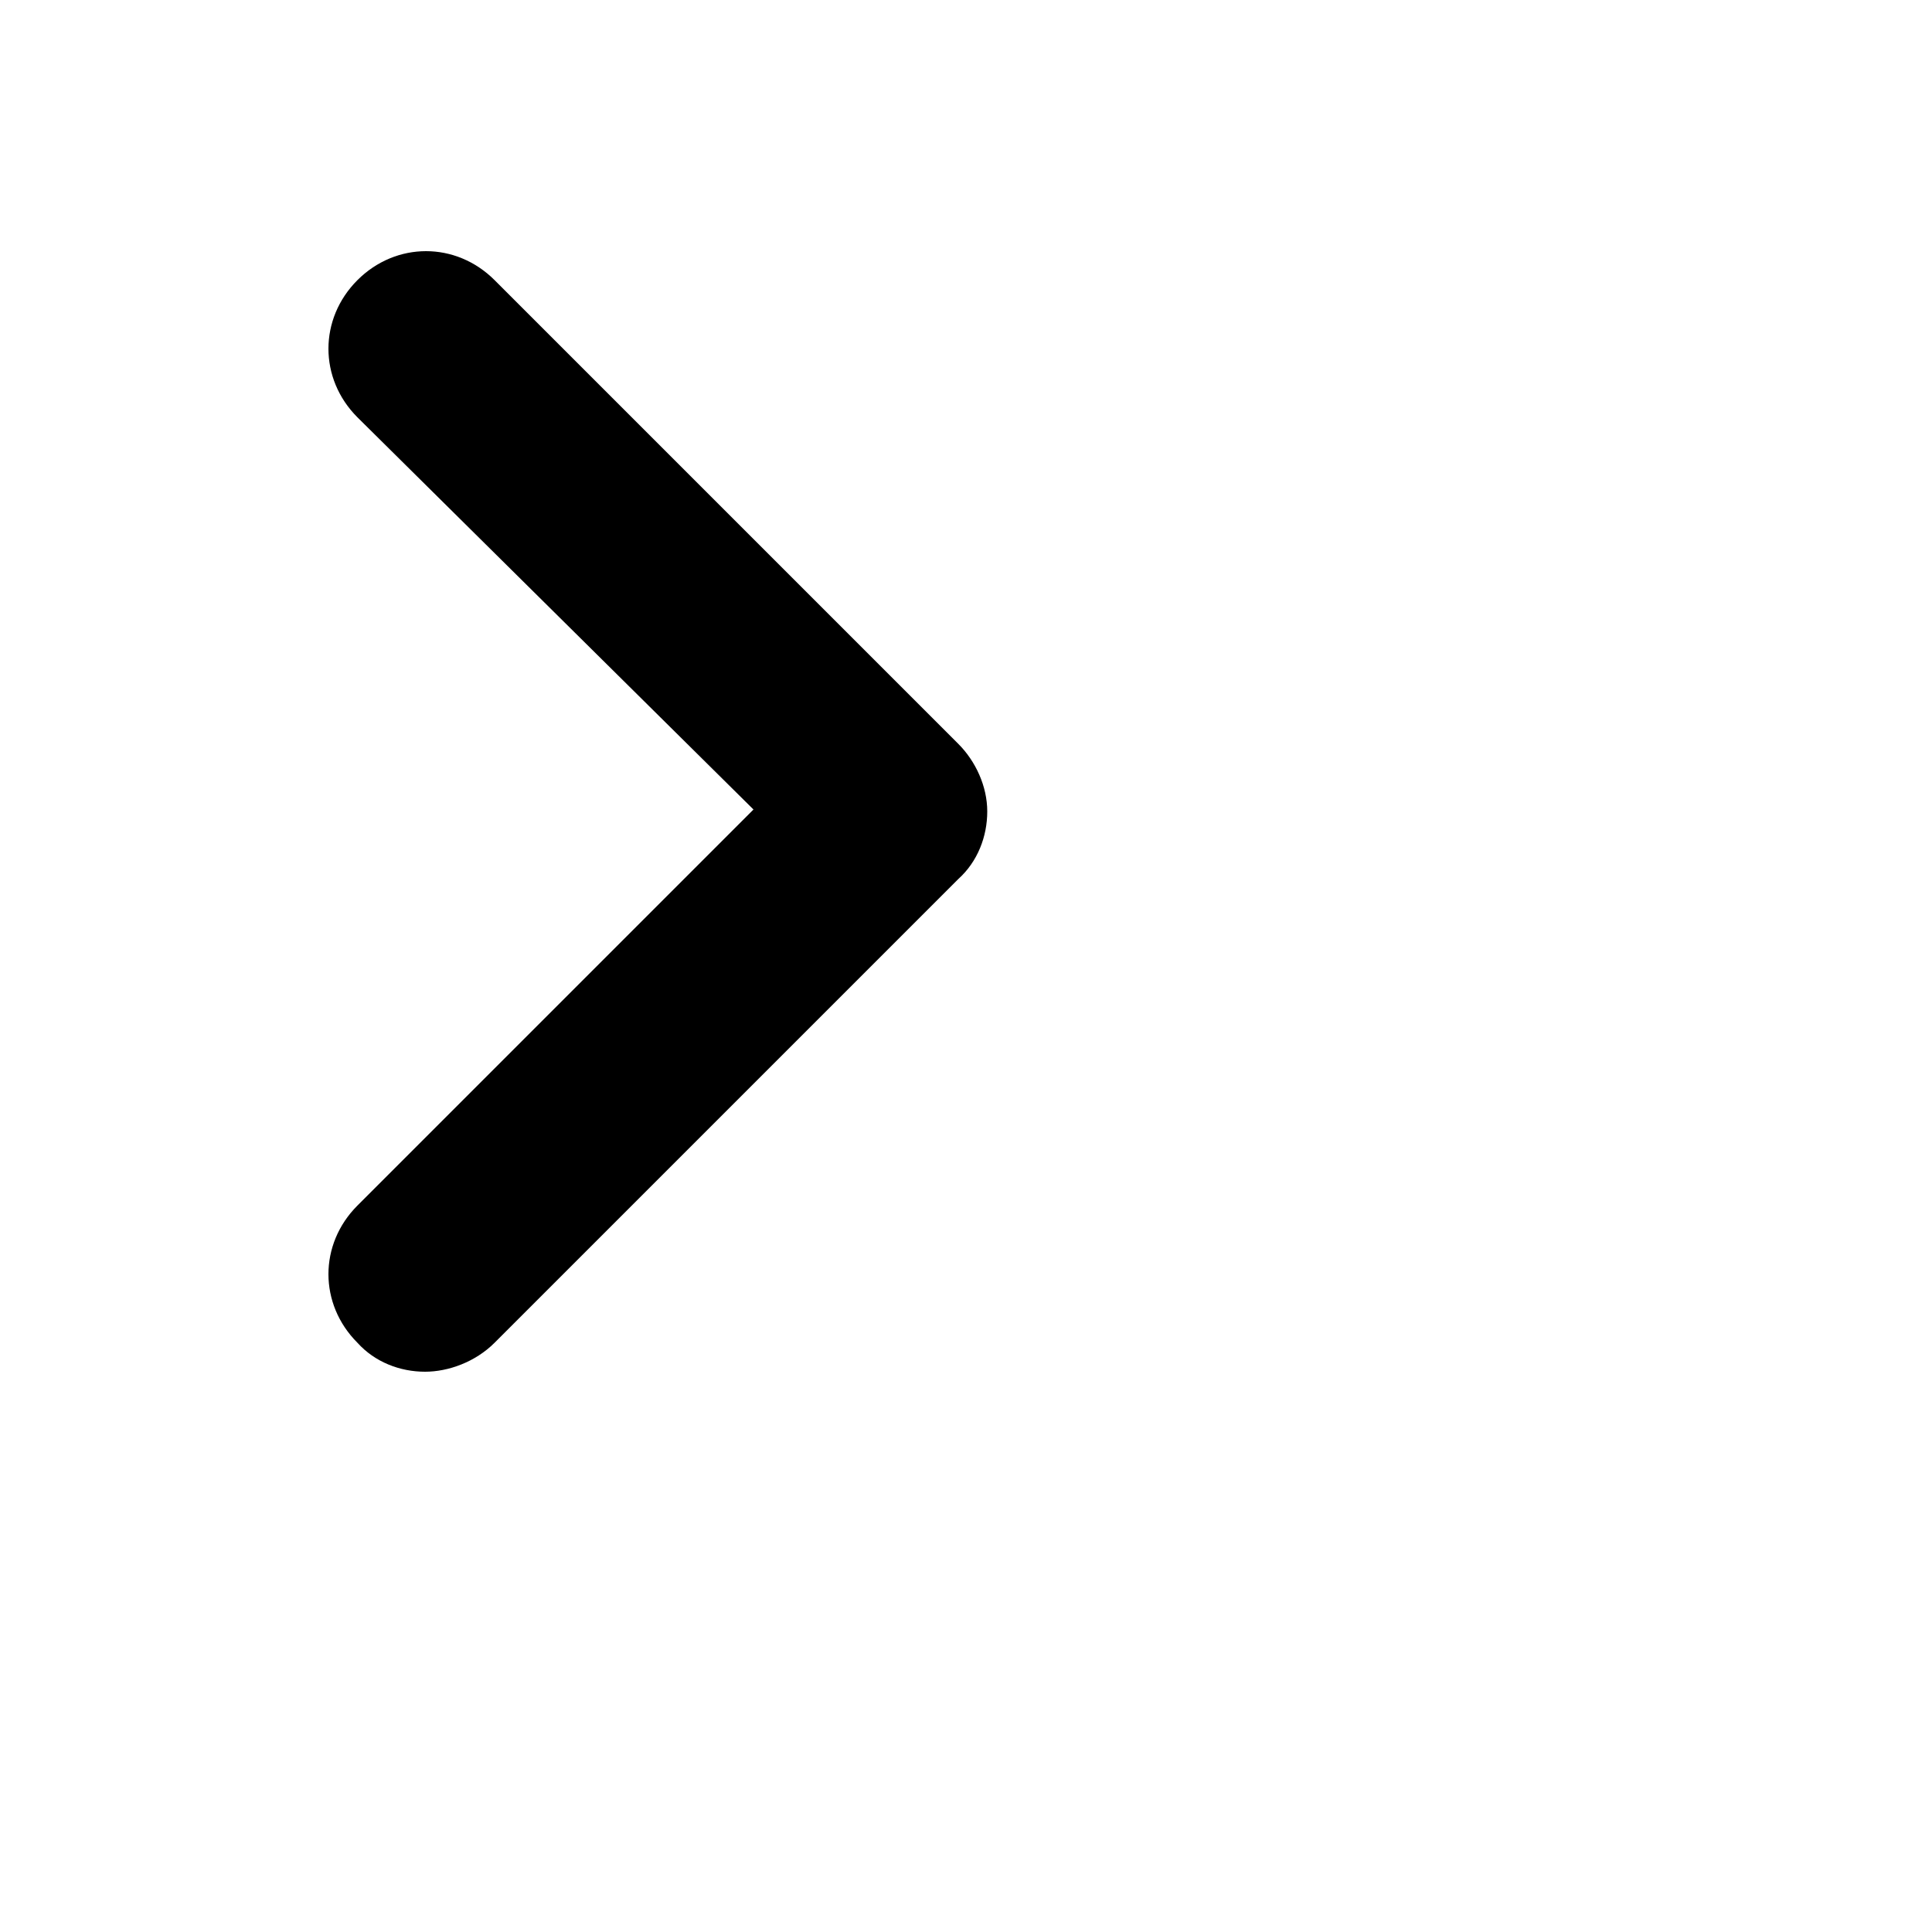
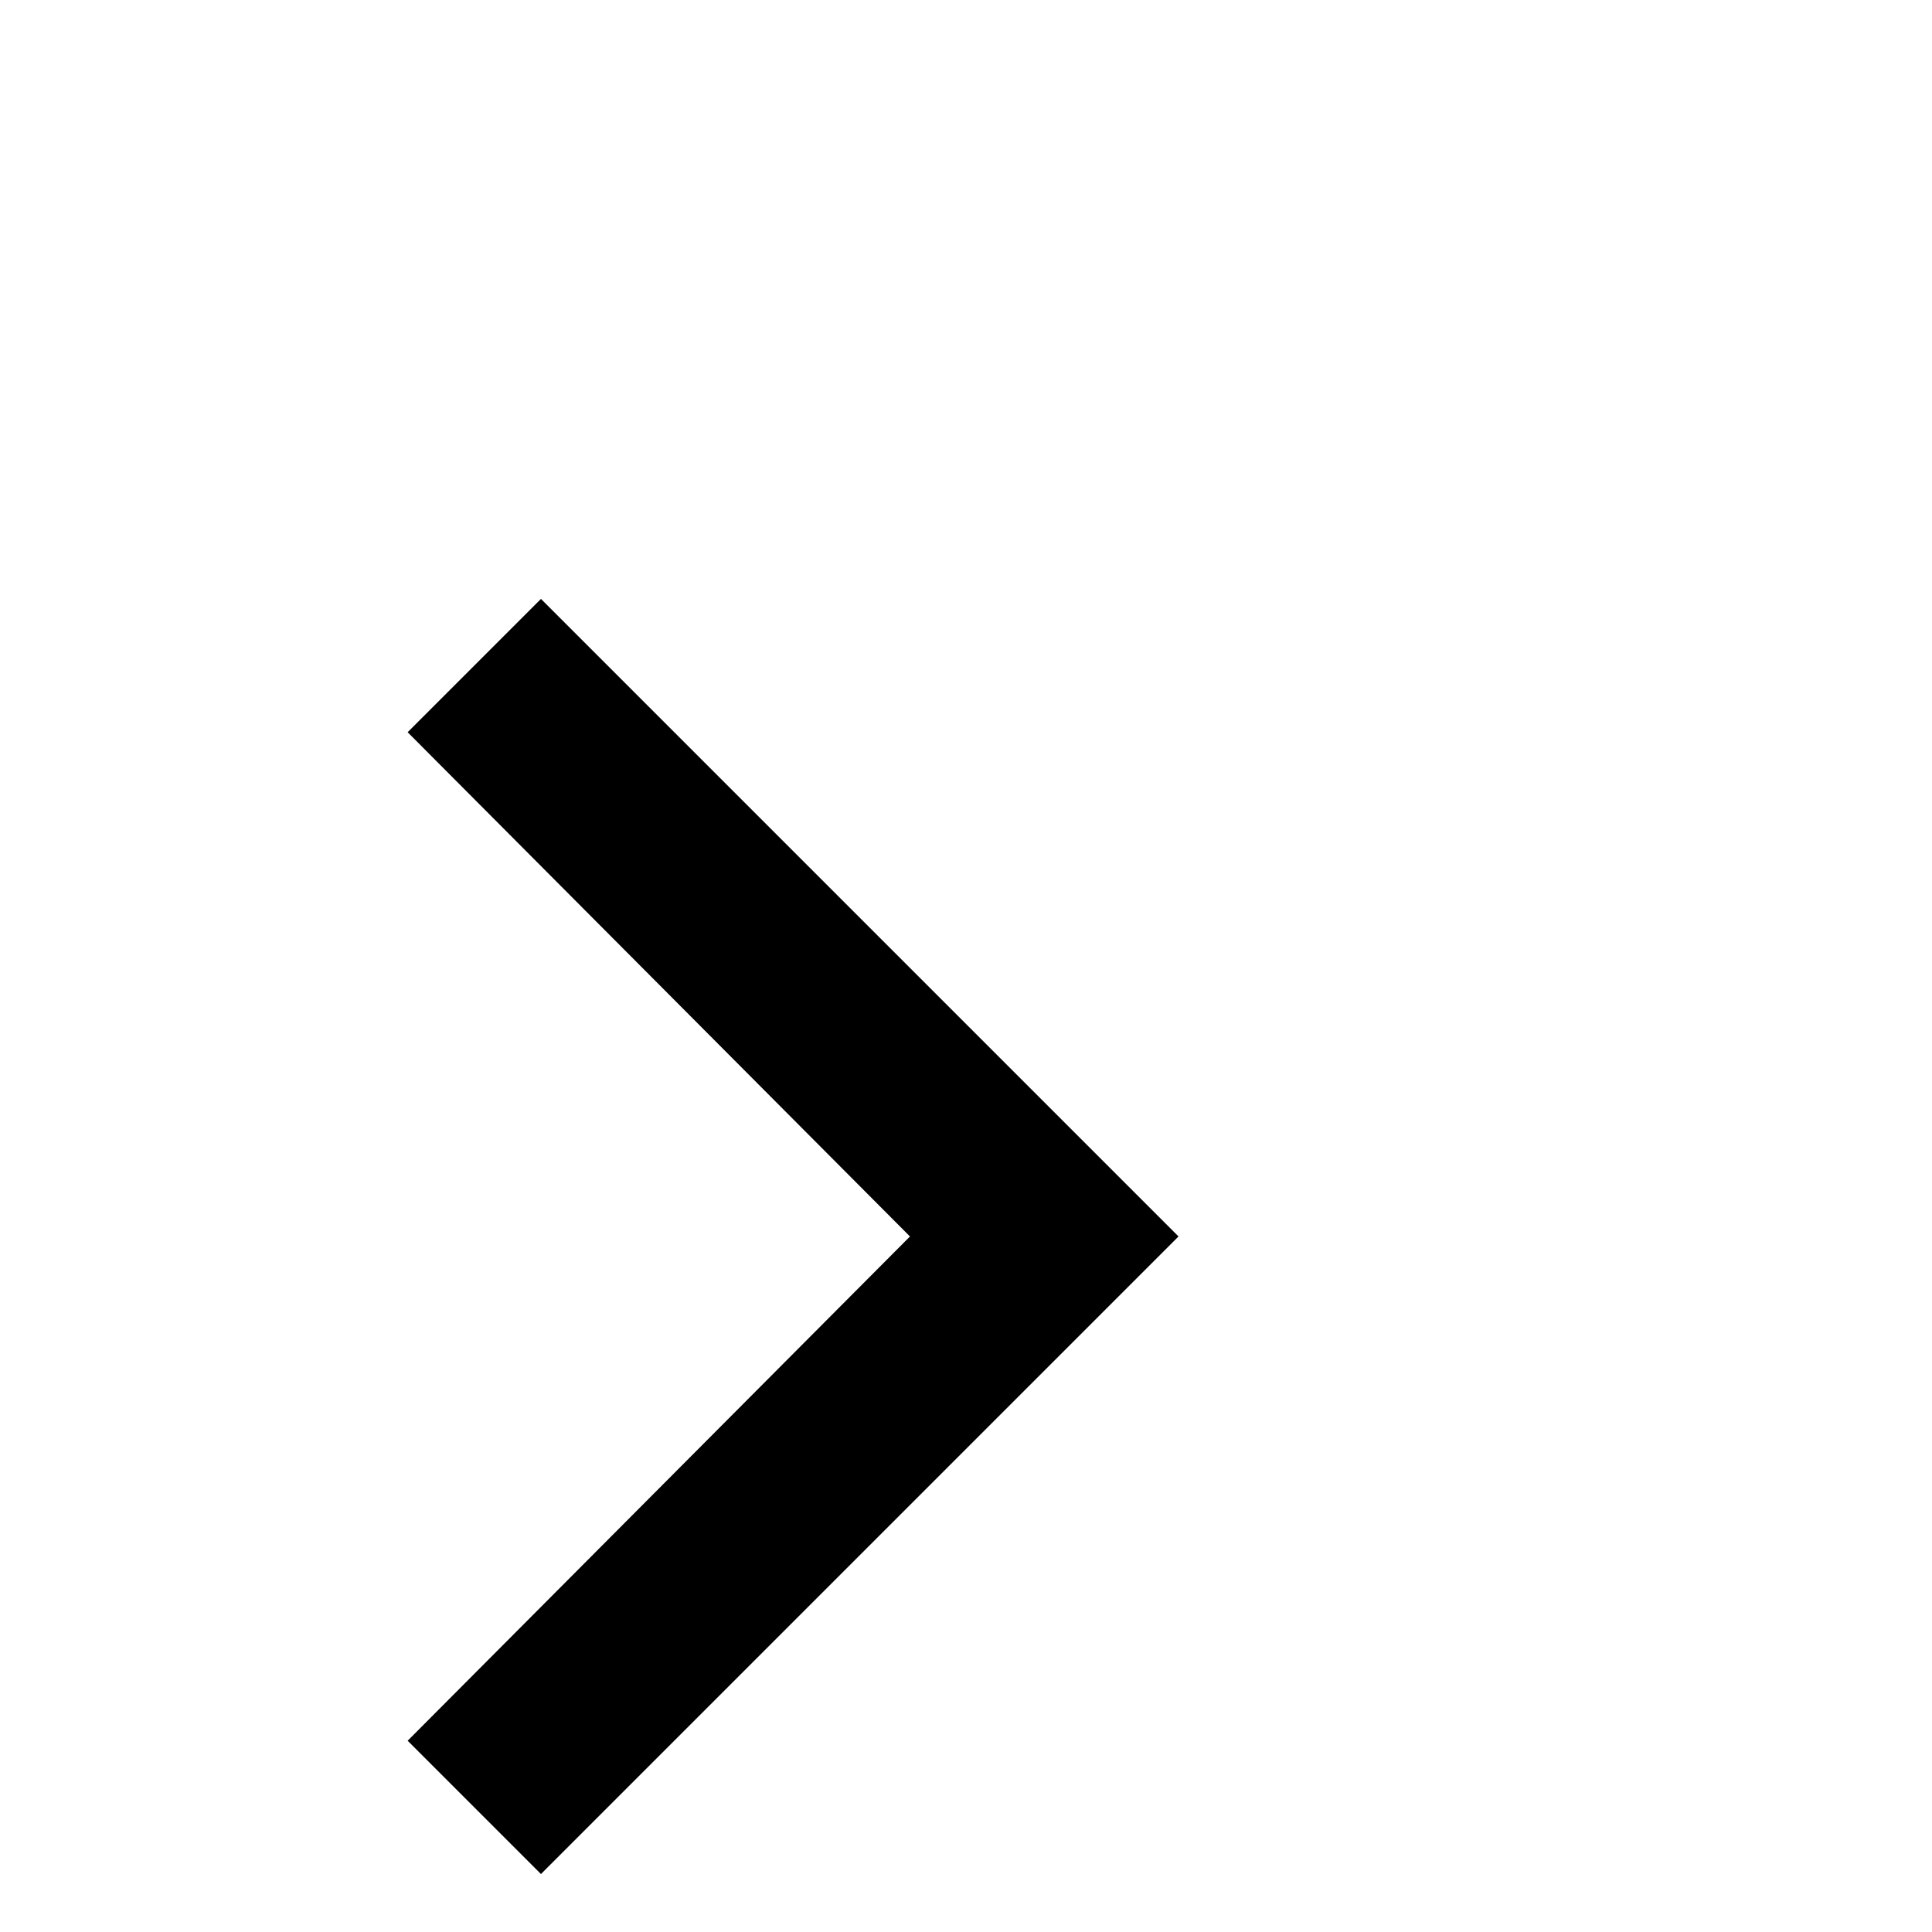
<svg xmlns="http://www.w3.org/2000/svg" version="1.1" id="Layer_1" x="0px" y="0px" width="100px" height="100px" viewBox="0 0 100 100" style="enable-background:new 0 0 100 100;" xml:space="preserve">
  <g>
-     <path d="M22,71c-1.3,0-2.6-0.5-3.5-1.5c-2-2-2-5.1,0-7.1L39,41.9L18.5,21.6c-2-2-2-5.1,0-7.1s5.1-2,7.1,0l24,24   c0.9,0.9,1.5,2.2,1.5,3.5s-0.5,2.6-1.5,3.5l-24,24C24.6,70.5,23.2,71,22,71z" />
+     <polygon points="61,64 28,97 21.1,90.1 47.1,64 21.1,37.9 28,31  " />
  </g>
</svg>
